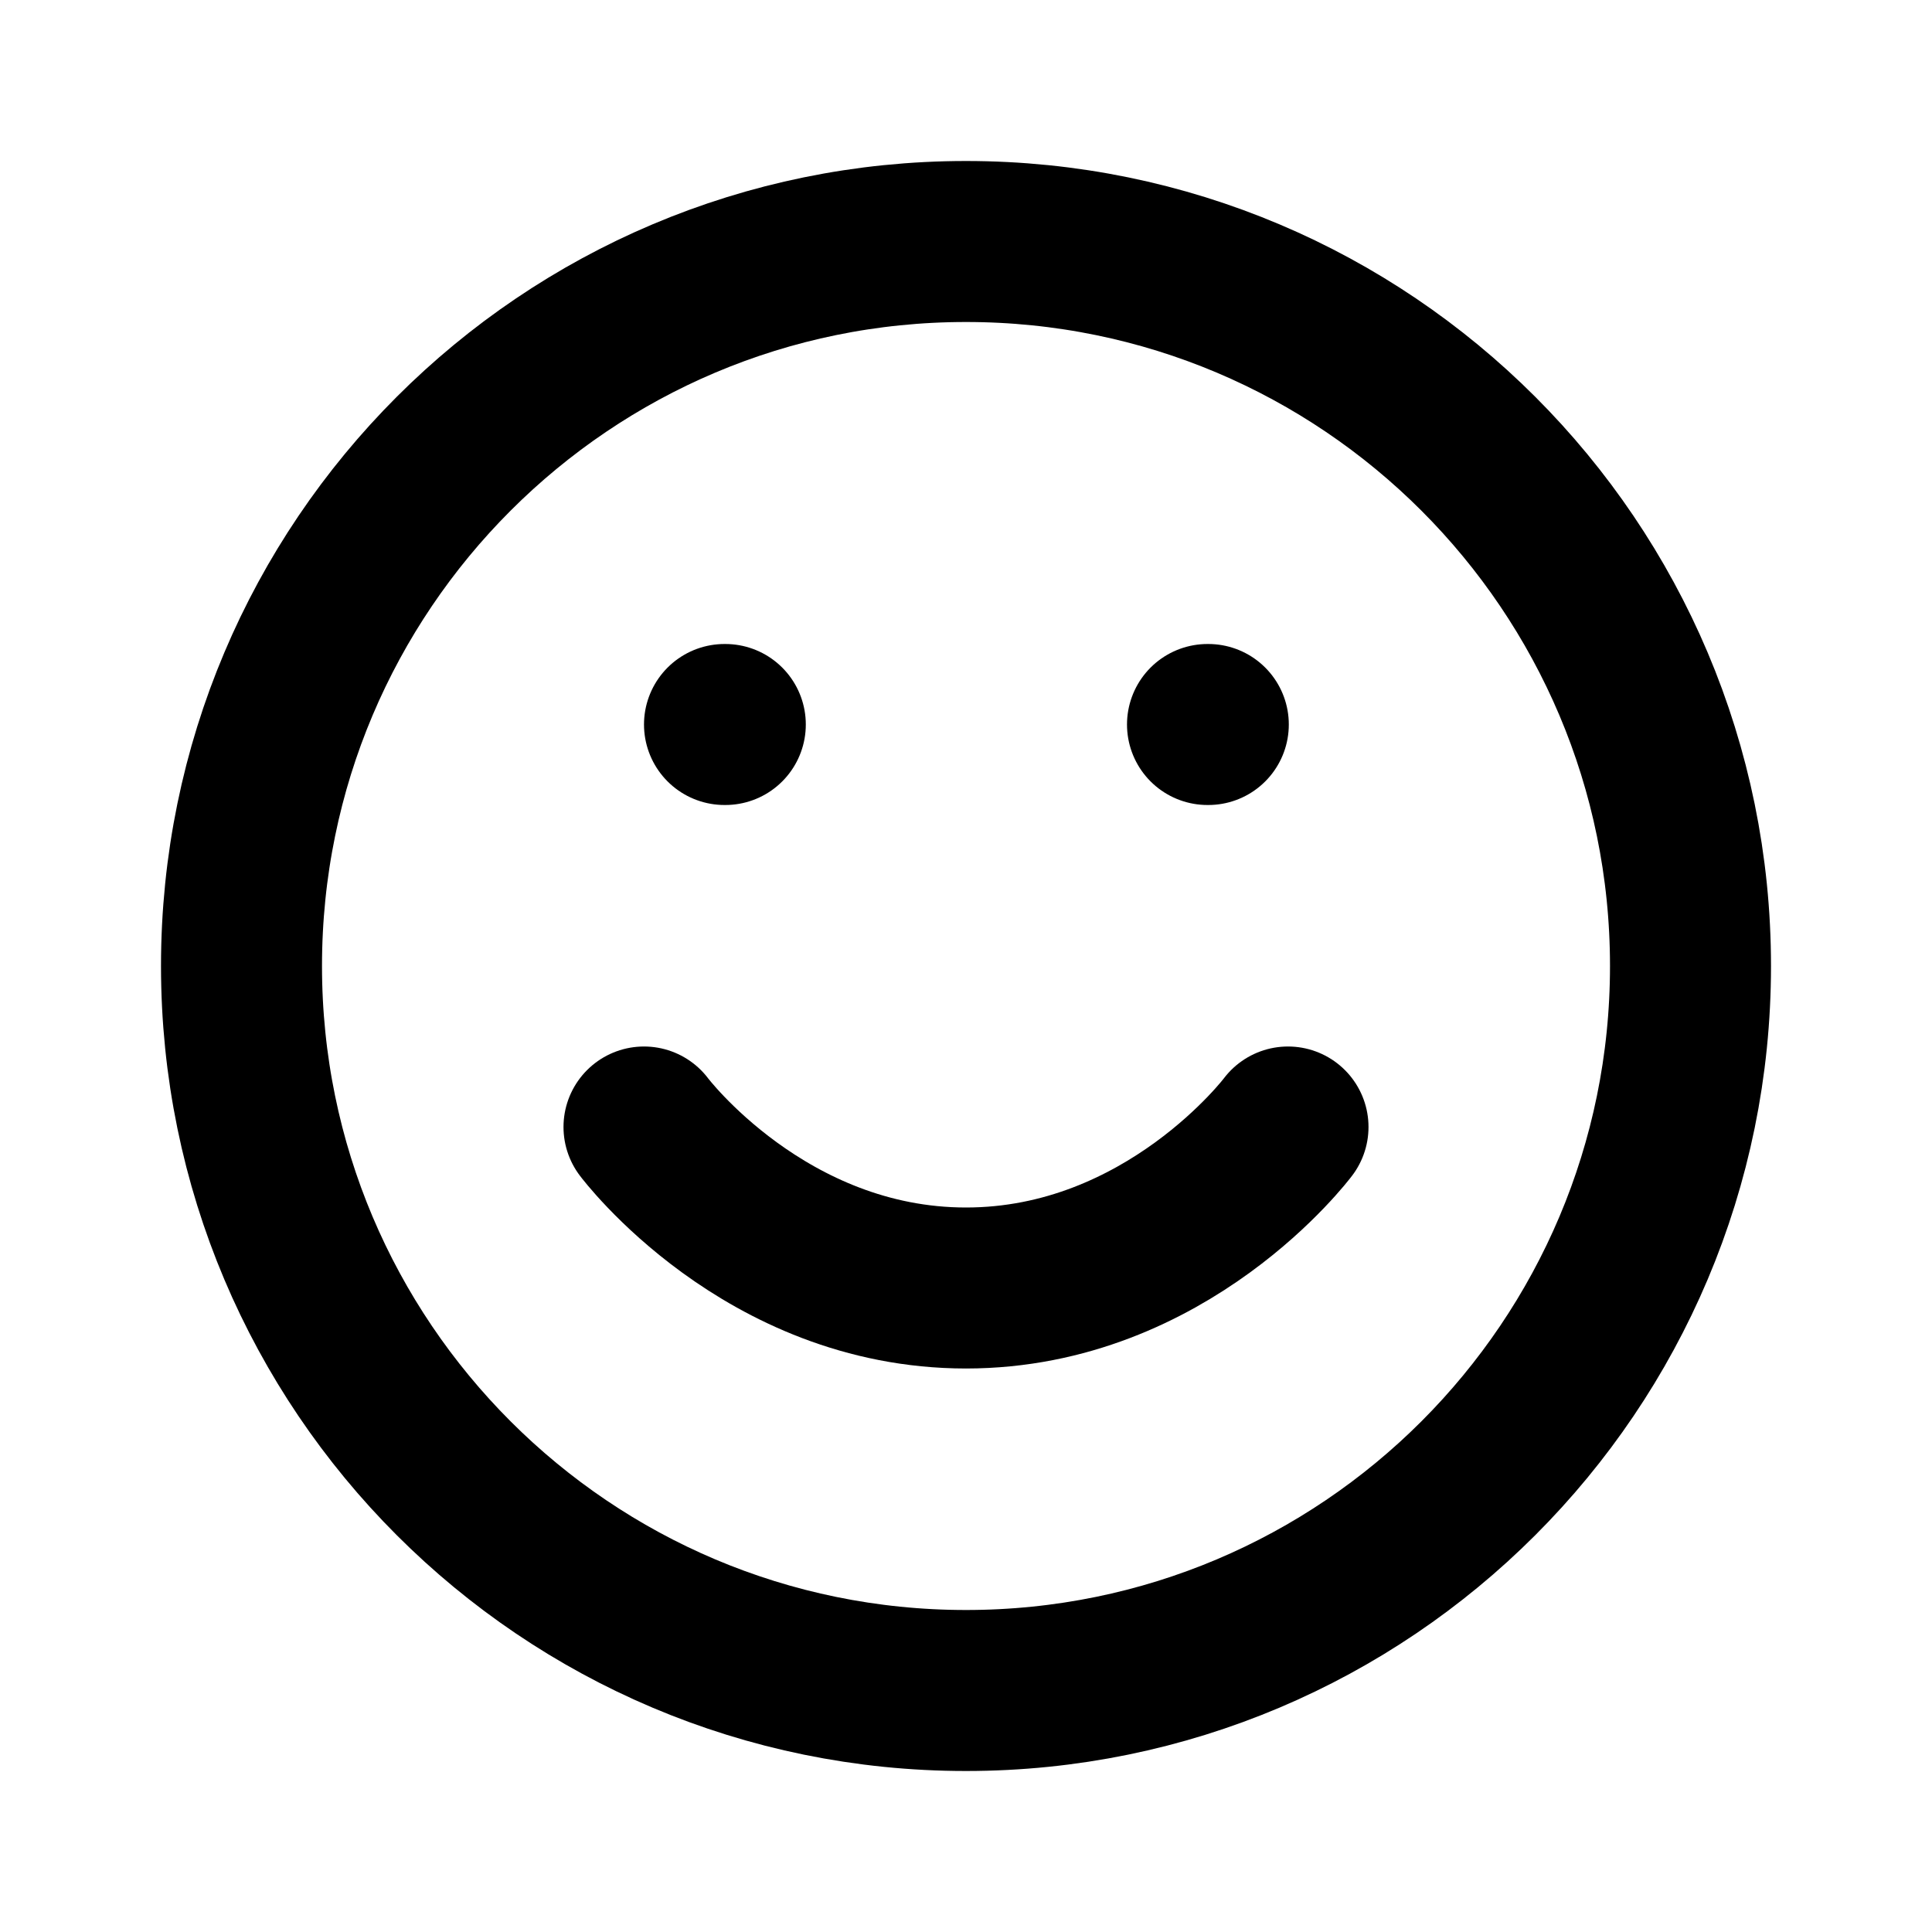
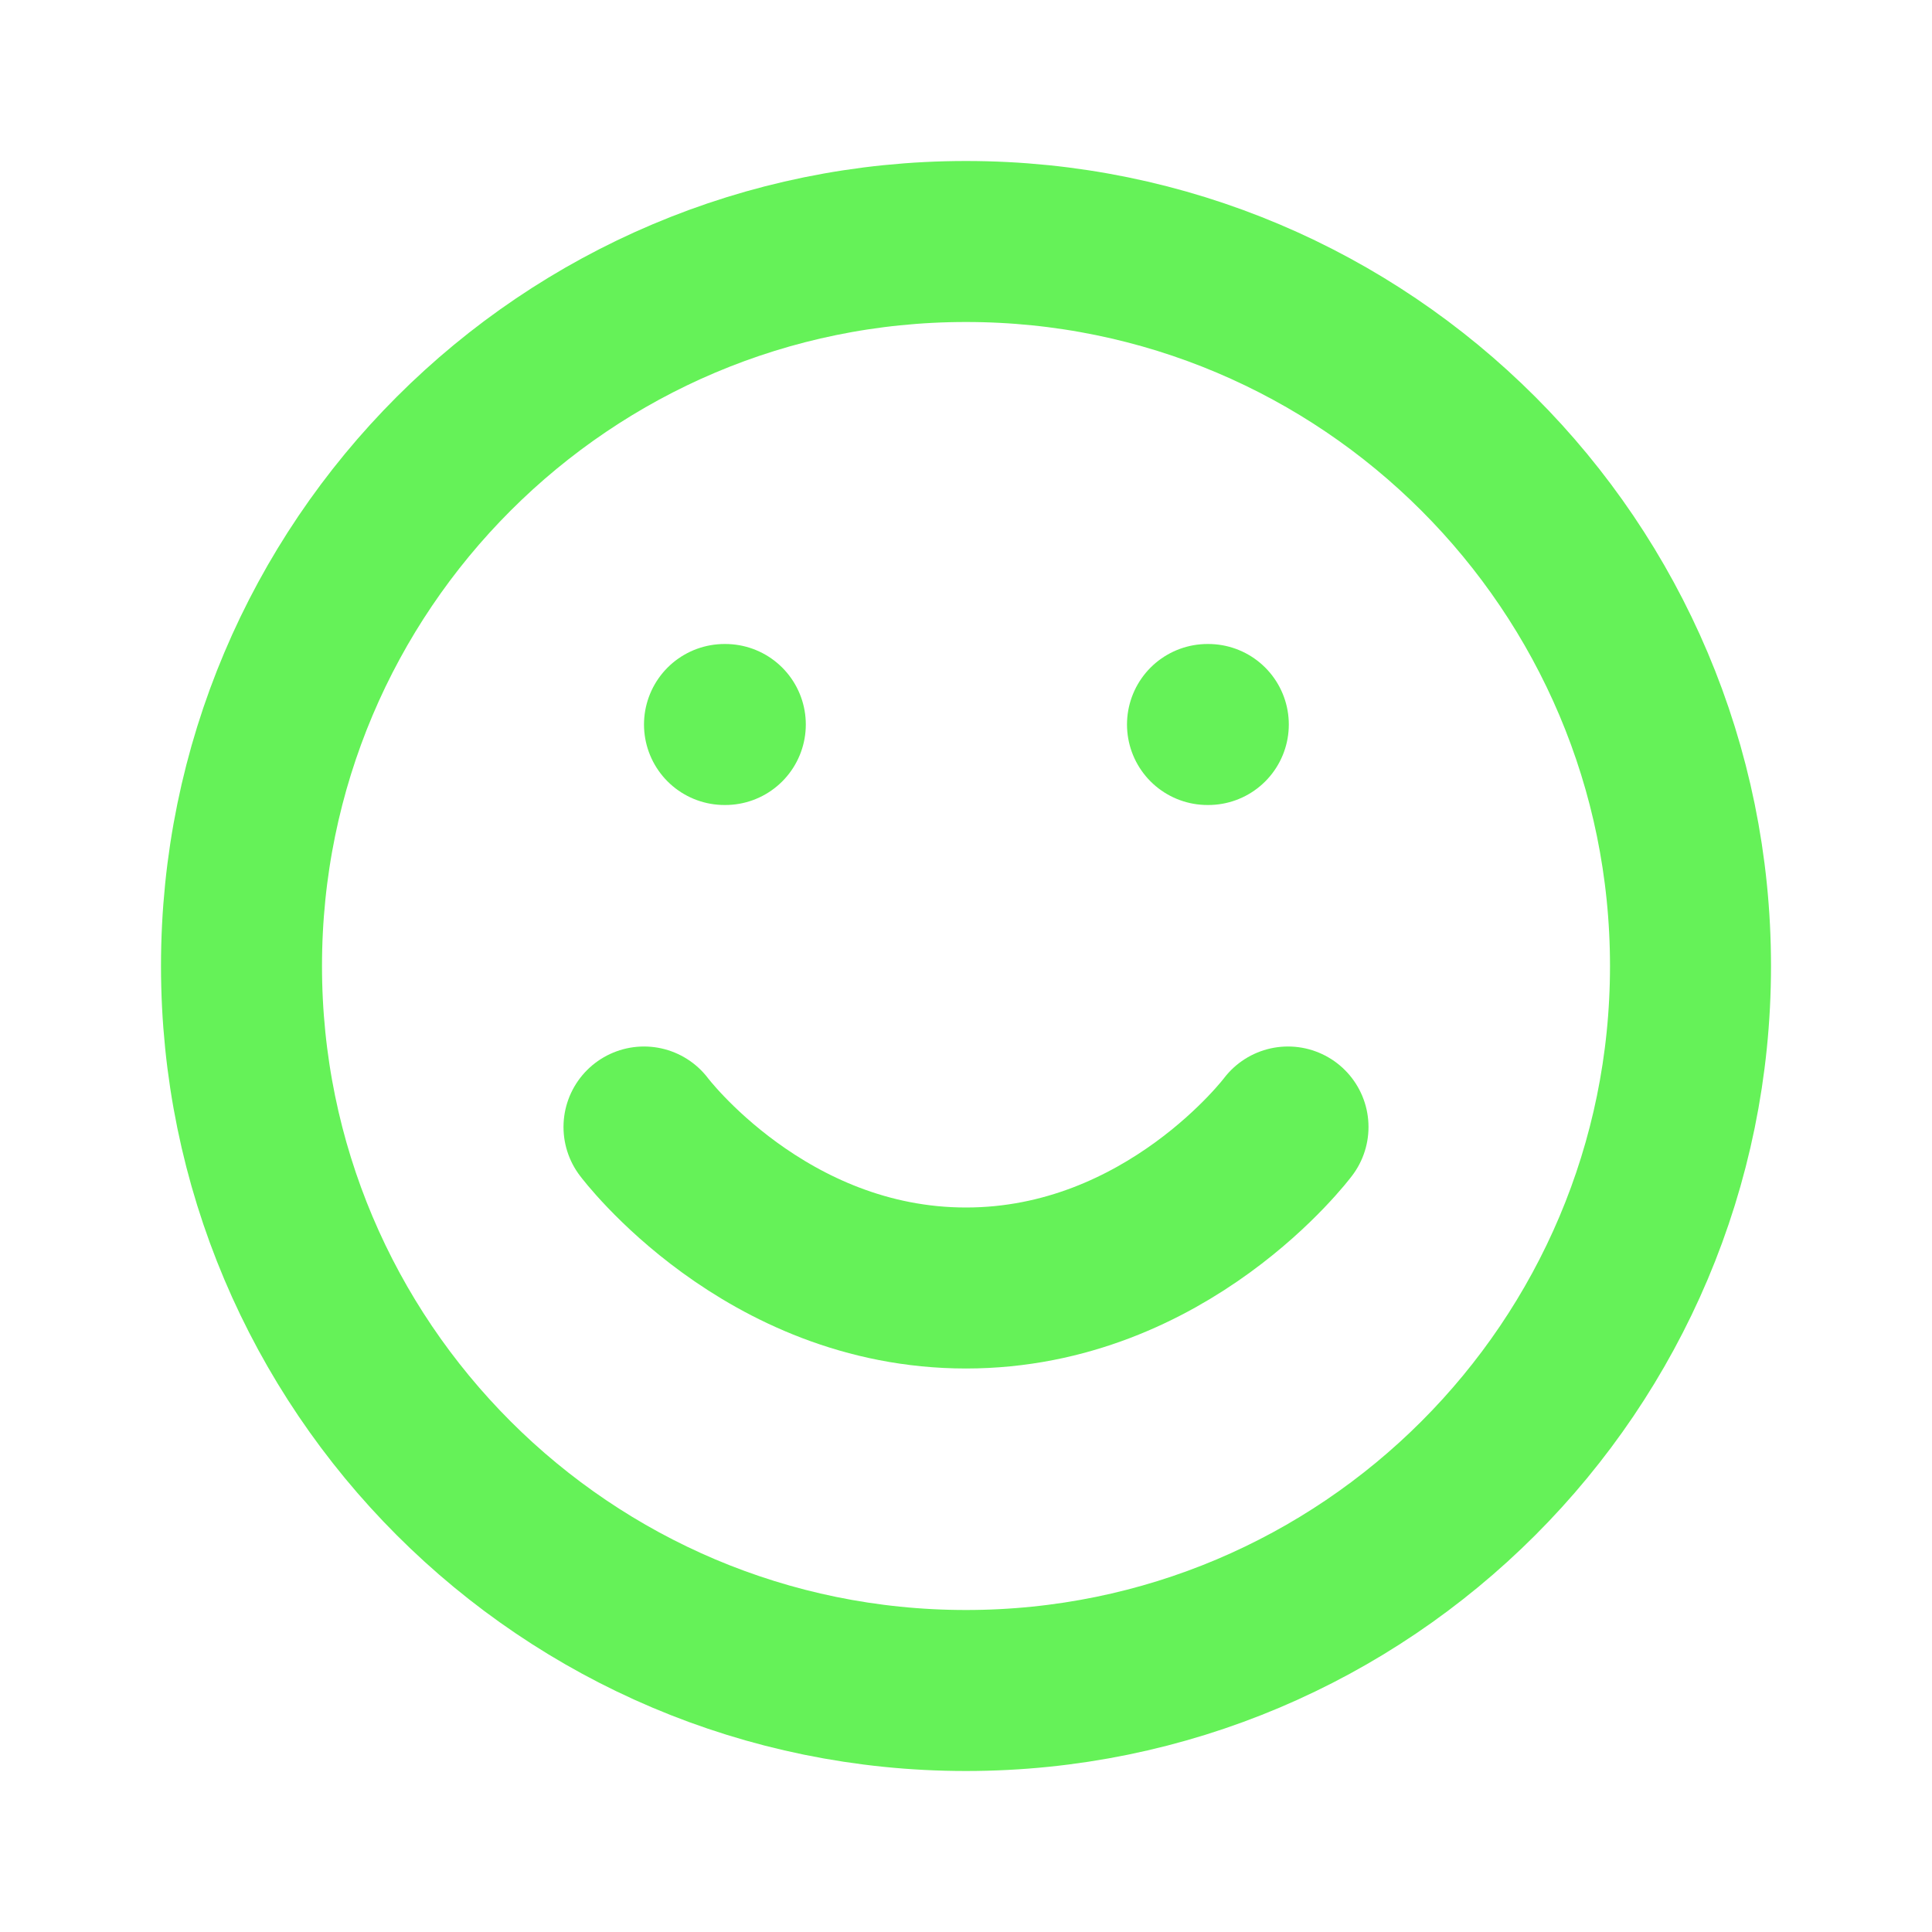
- <svg xmlns="http://www.w3.org/2000/svg" viewBox="0 0 24 24" fill="none" stroke="currentColor" stroke-width="2" stroke-linecap="round">
+ <svg xmlns="http://www.w3.org/2000/svg" viewBox="0 0 24 24" fill="none" stroke="#65f258" stroke-width="2" stroke-linecap="round">
  <circle cx="12" cy="12" r="9" />
  <path d="M8 14s1.5 2 4 2 4-2 4-2M9 9h.01M15 9h.01" />
</svg>
